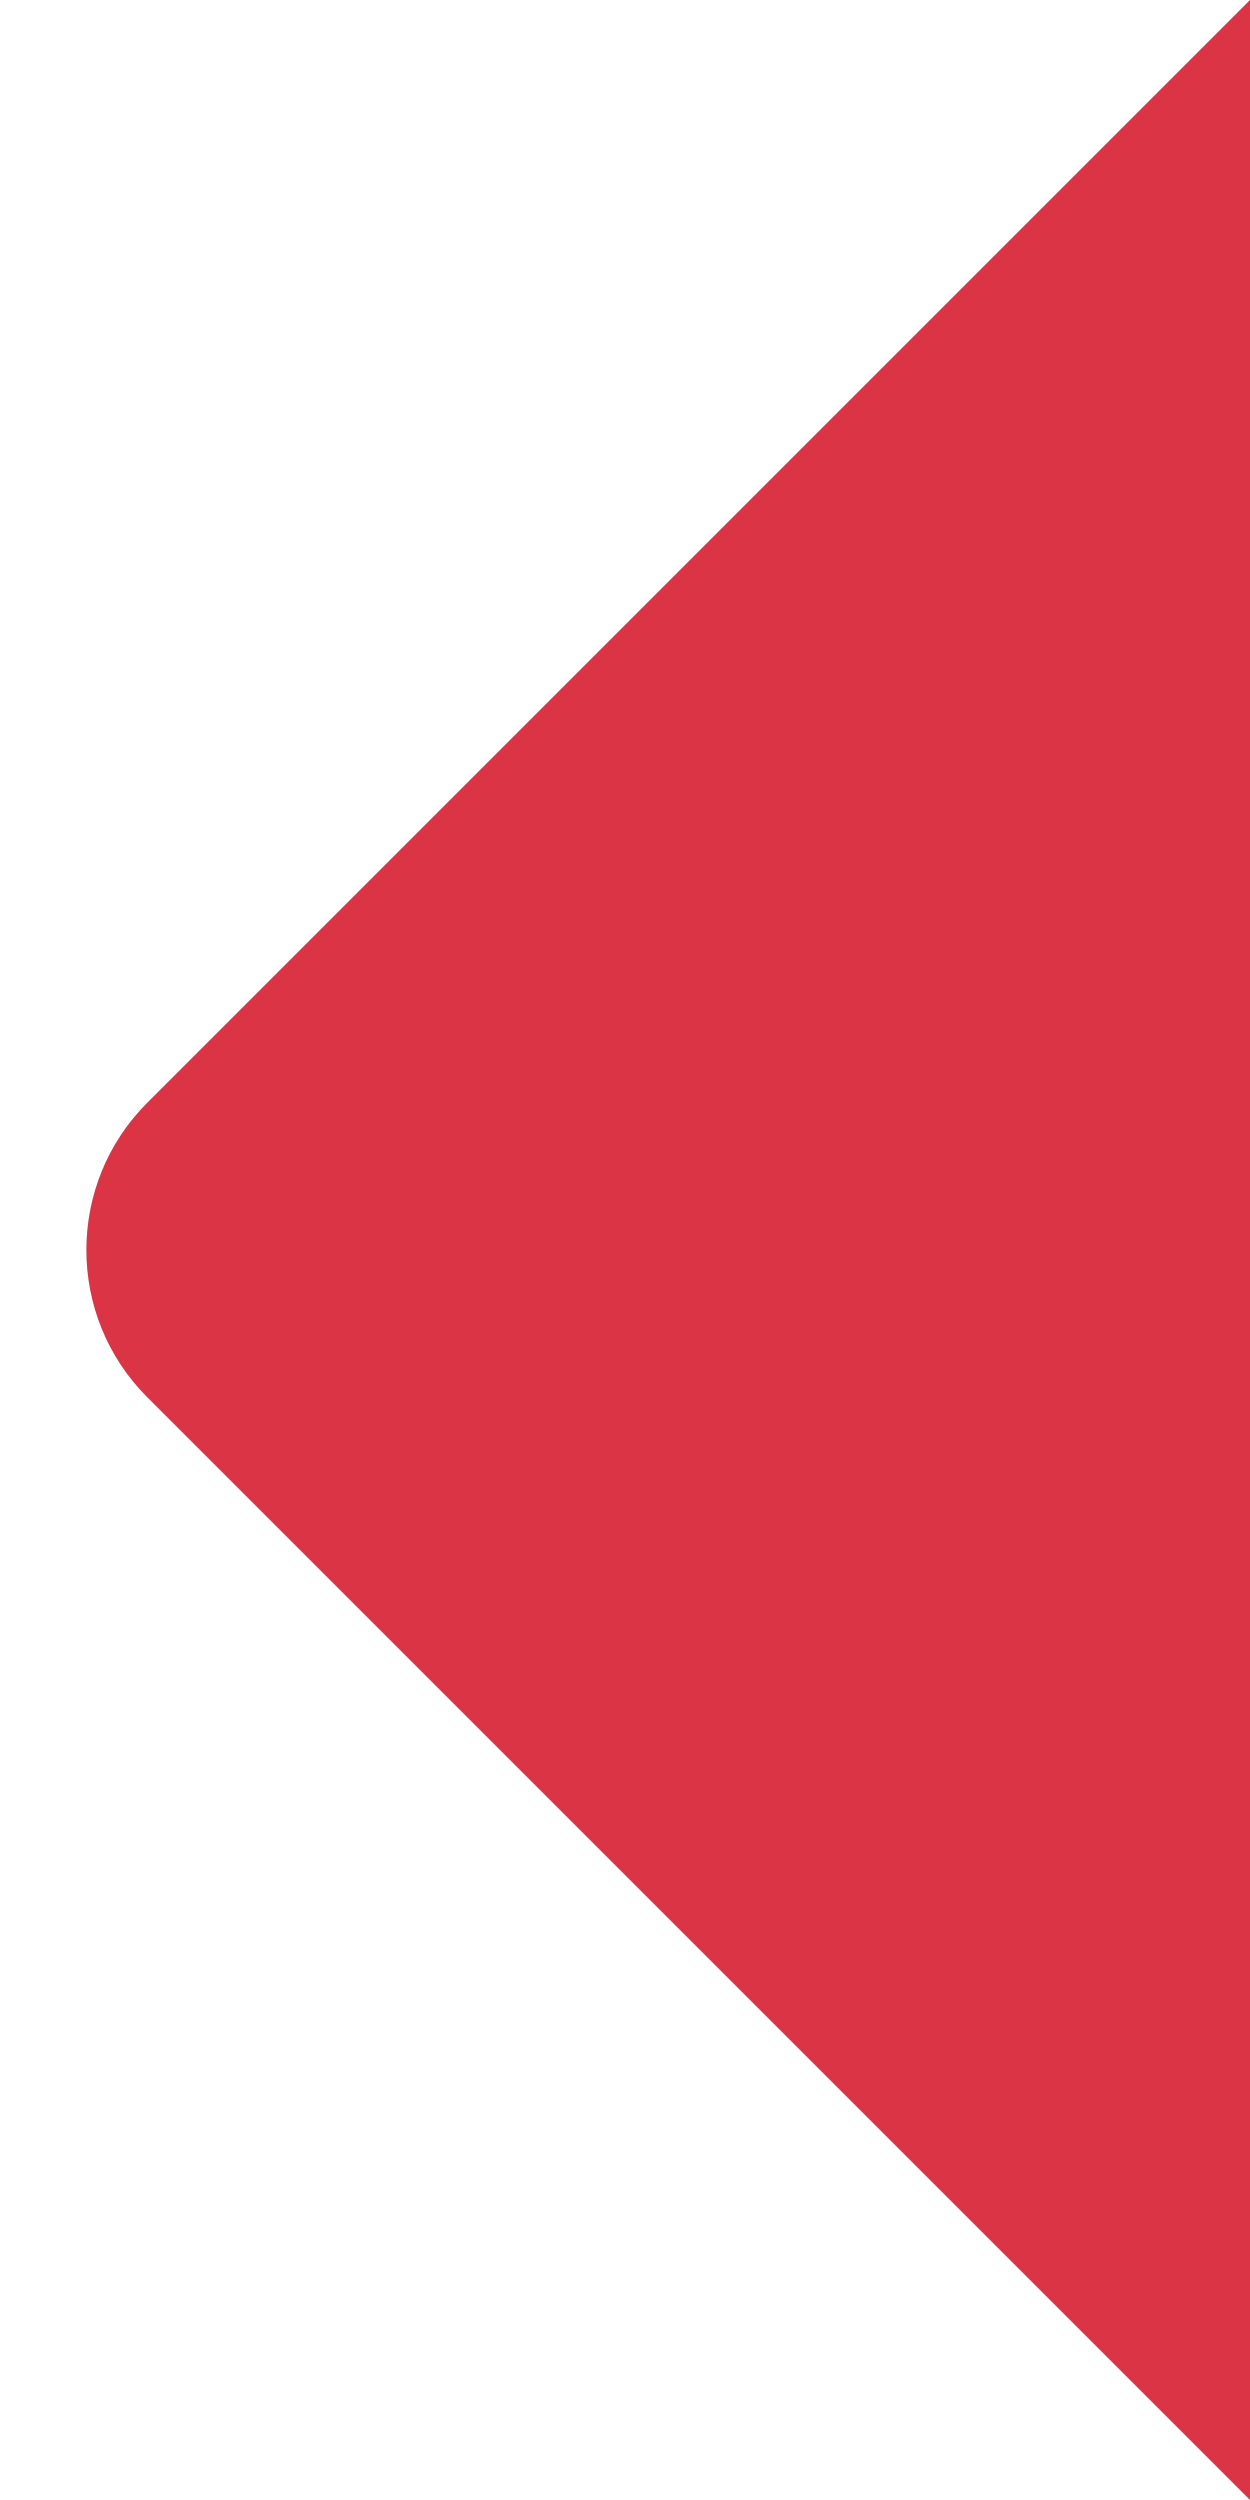
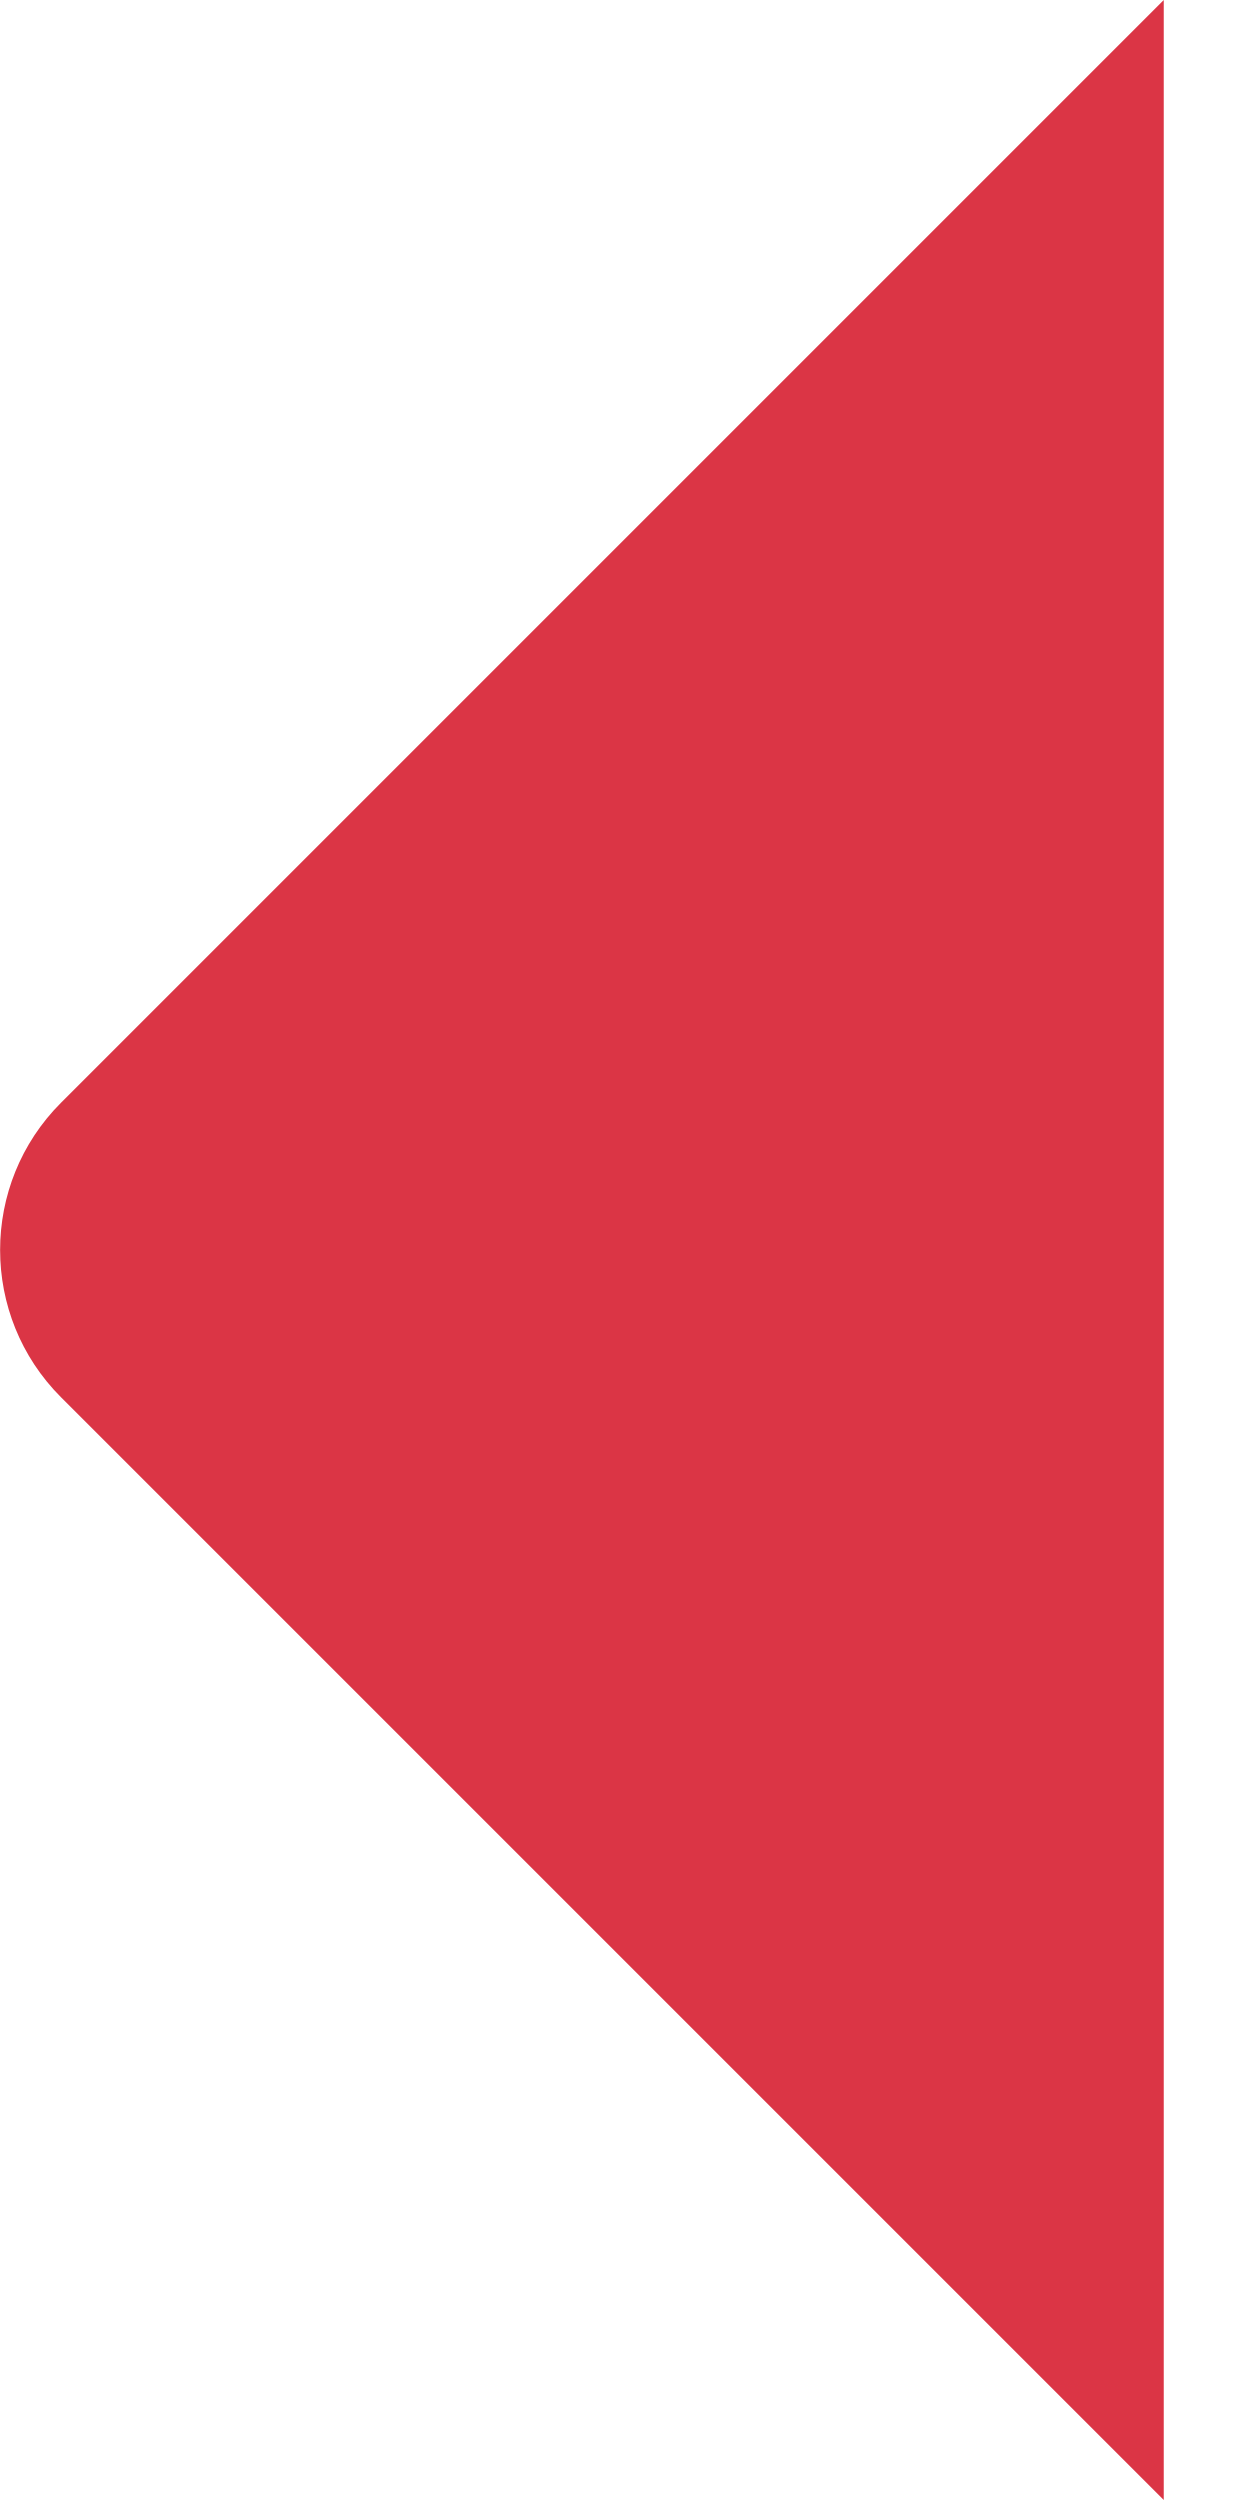
<svg xmlns="http://www.w3.org/2000/svg" width="6" height="12" viewBox="0 0 6 12" fill="none">
-   <path fill-rule="evenodd" clip-rule="evenodd" d="M6 12L0.707 6.707C0.317 6.317 0.317 5.683 0.707 5.293L6 0V12Z" fill="#DB3545" />
+   <path fill-rule="evenodd" clip-rule="evenodd" d="M5.586 12L0.293 6.707C-0.097 6.317 -0.097 5.683 0.293 5.293L5.586 0V12Z" fill="#DB3545" />
</svg>
